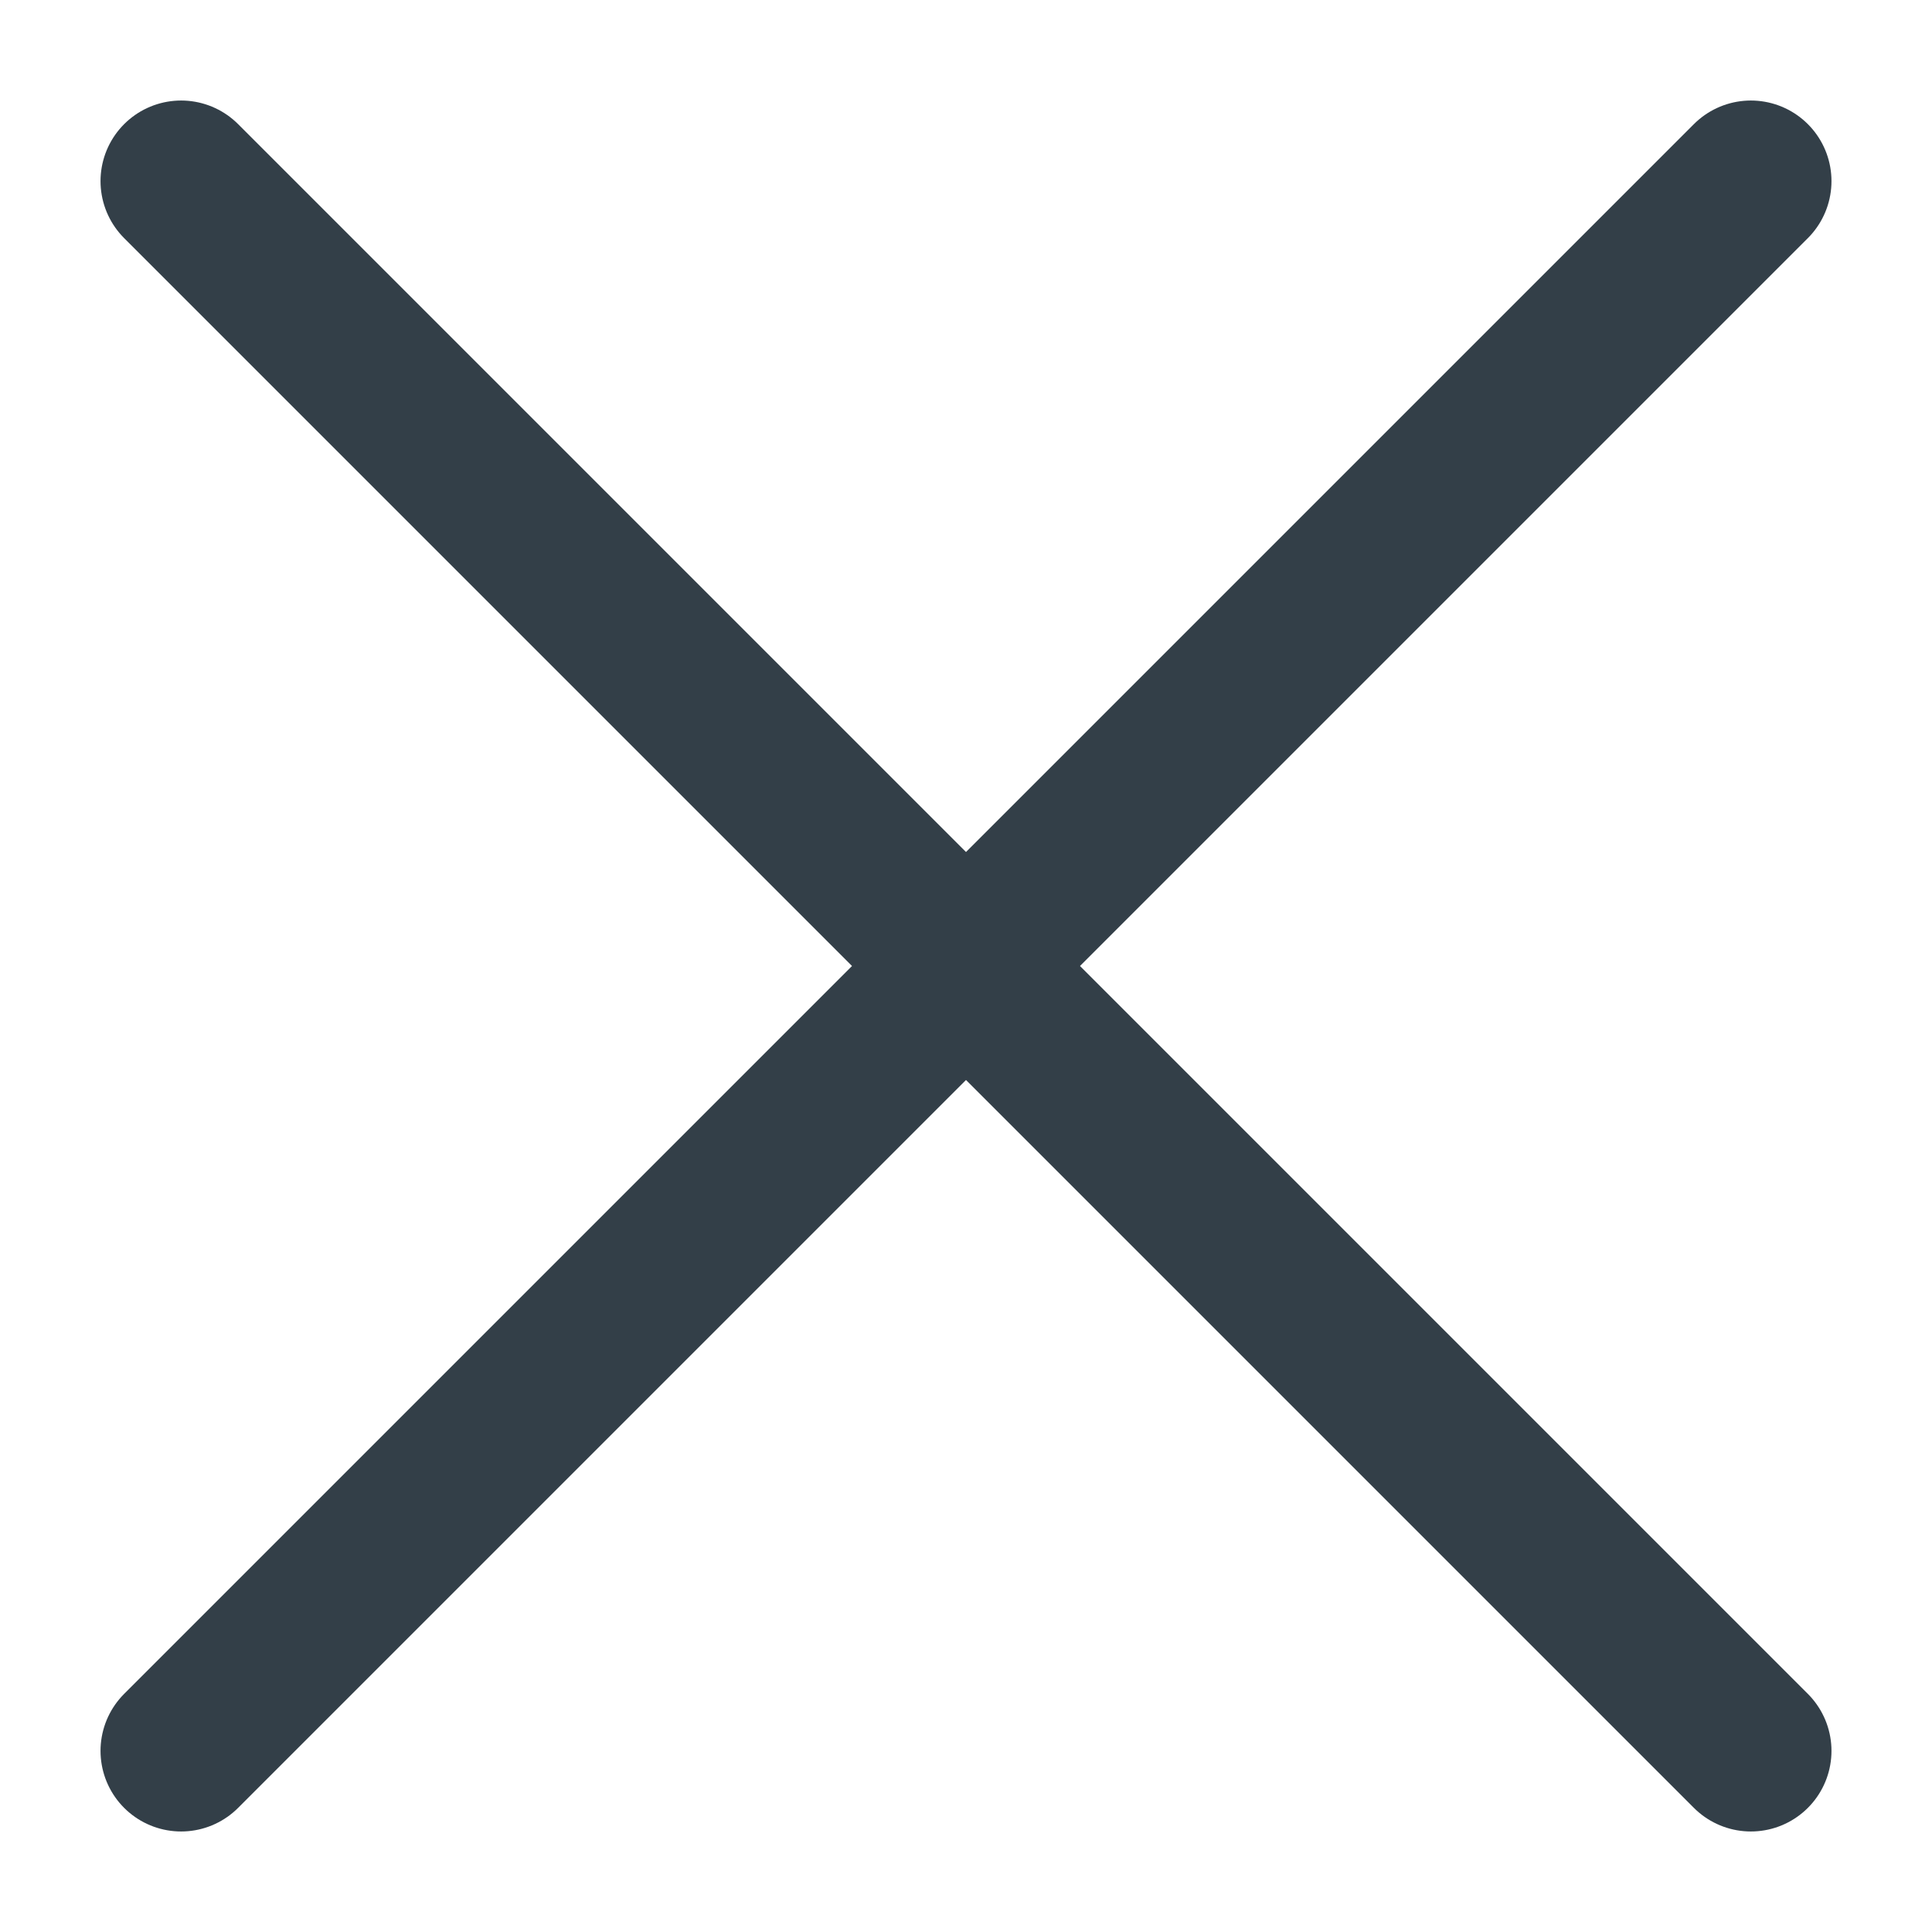
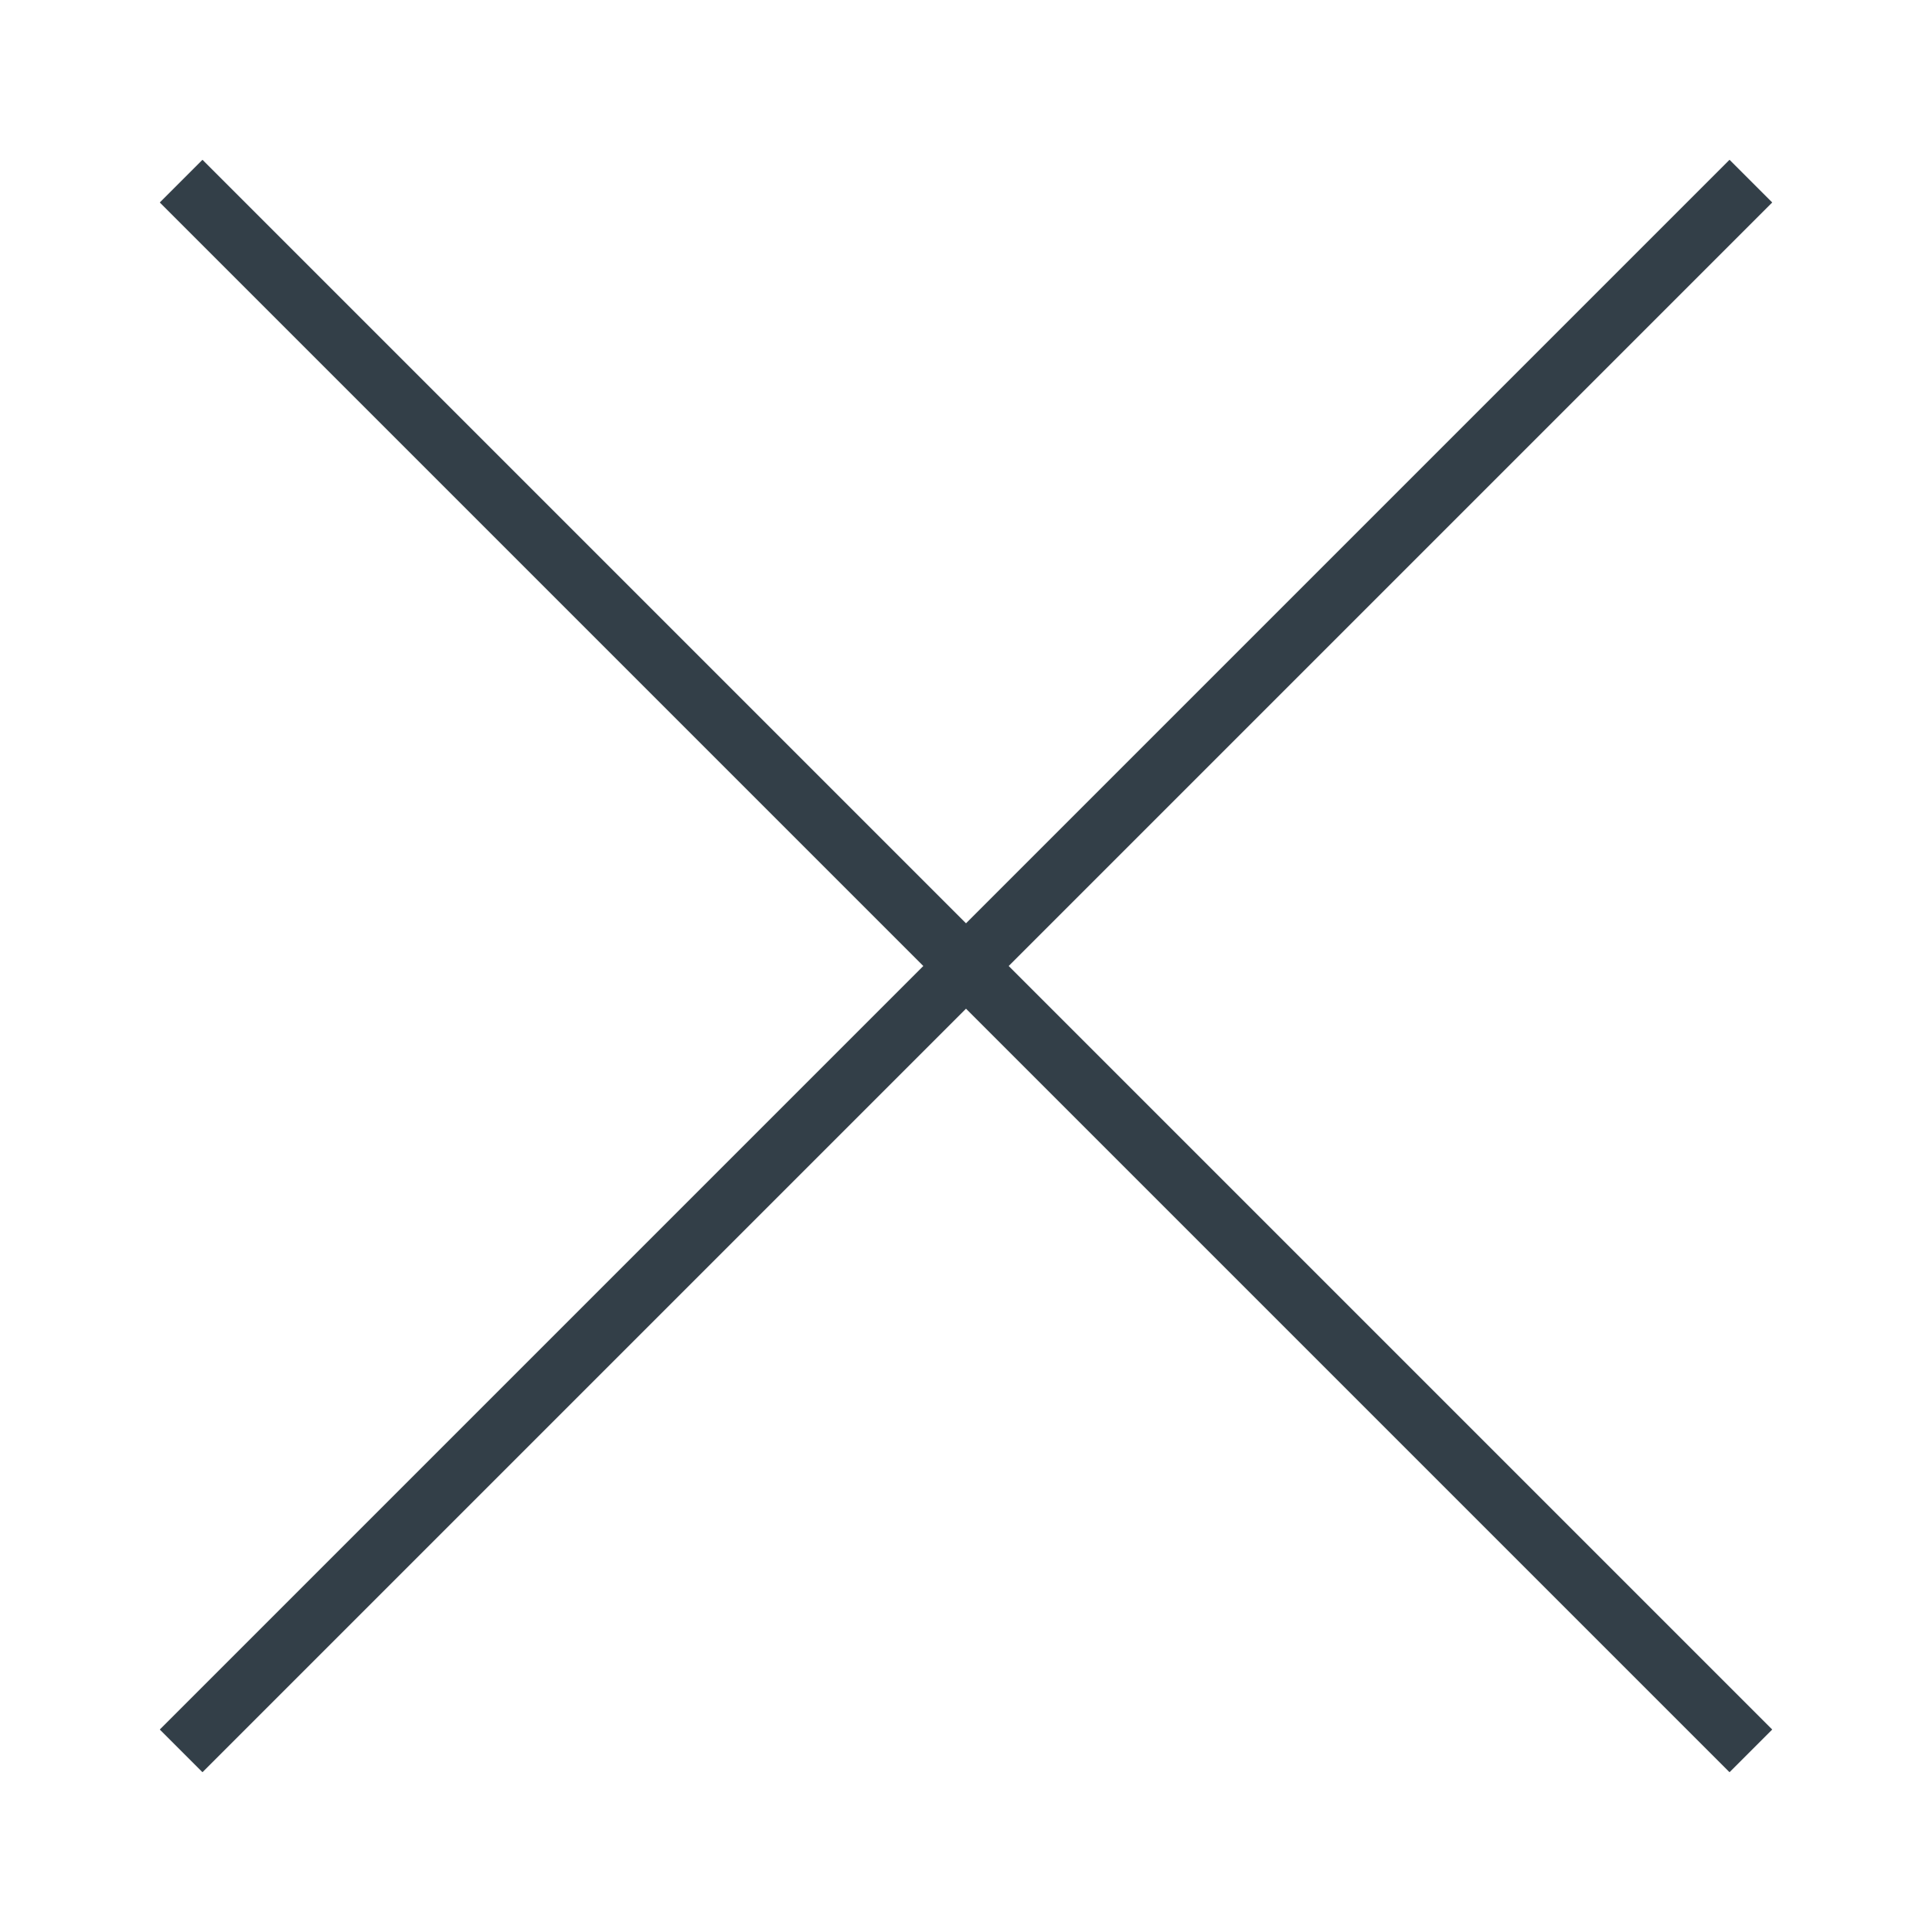
<svg xmlns="http://www.w3.org/2000/svg" width="32" height="32" viewBox="0 0 32 32" fill="none">
-   <path d="M3 29L29 3M3 3L29 29" stroke="#333F48" stroke-width="2.67" stroke-linecap="round" stroke-linejoin="round" />
+   <path d="M3 29L29 3M3 3L29 29" stroke="#333F48" strokeWidth="2.67" strokeLinecap="round" strokeLinejoin="round" />
</svg>
